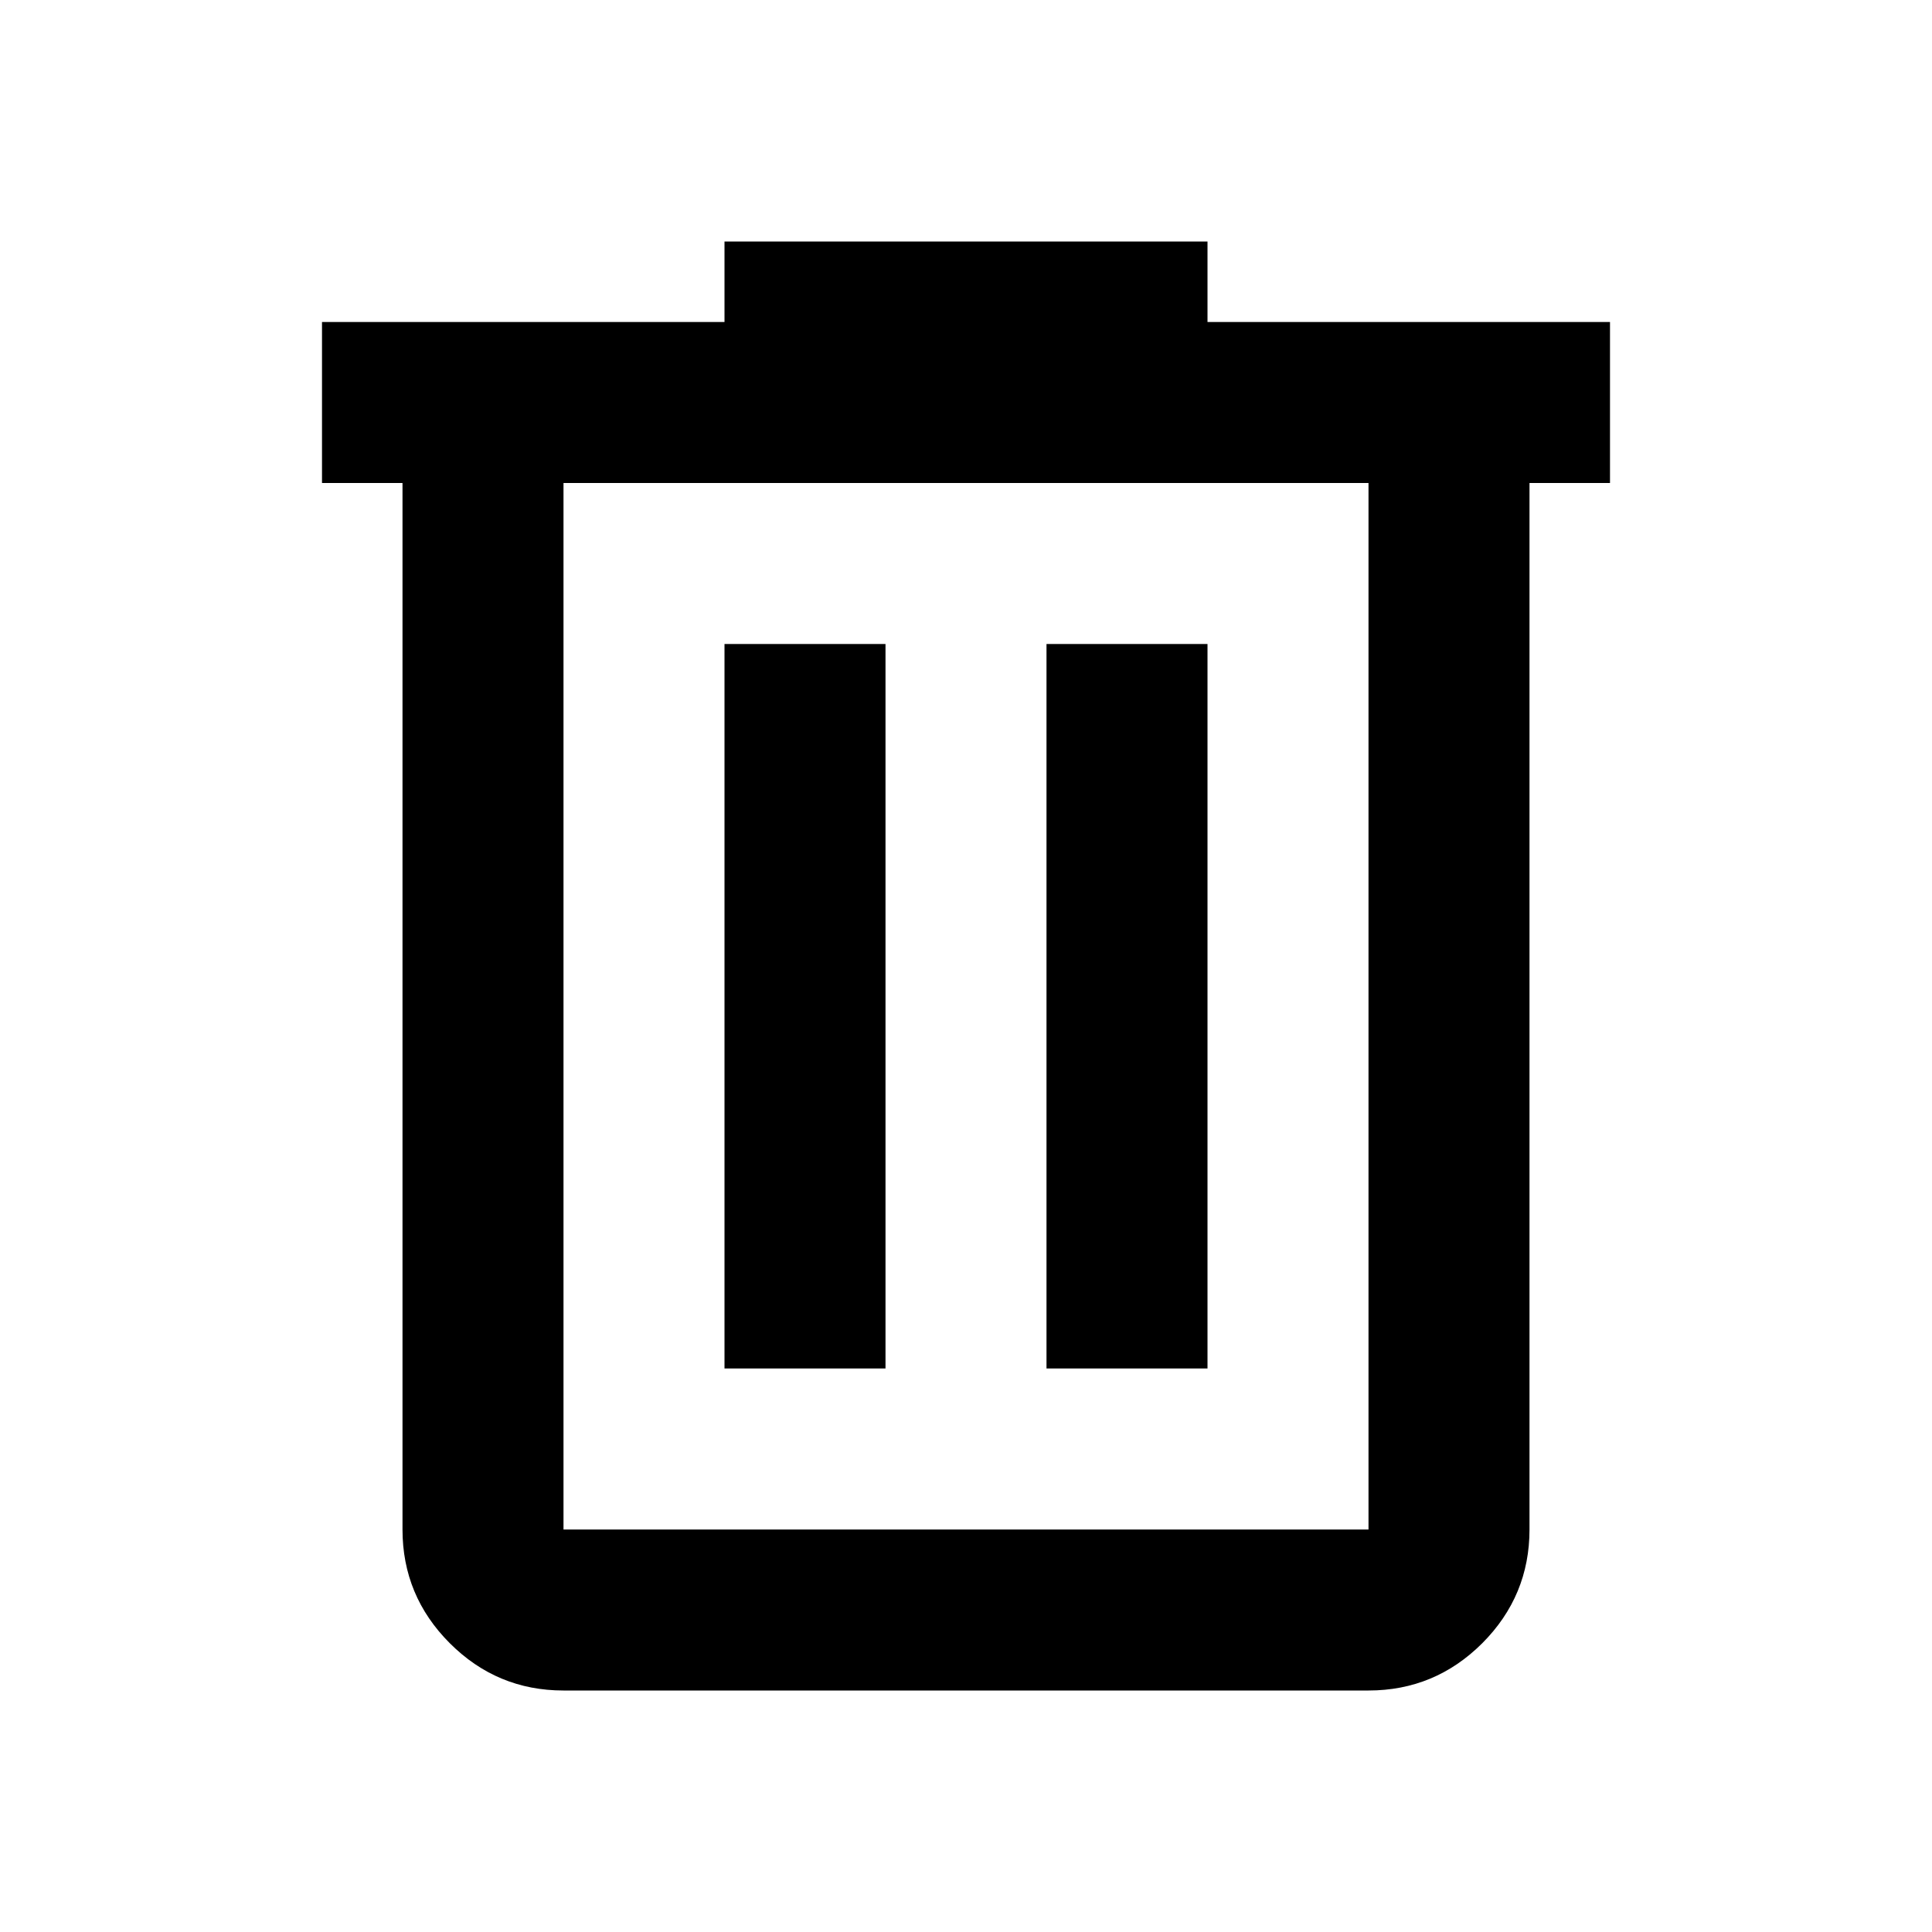
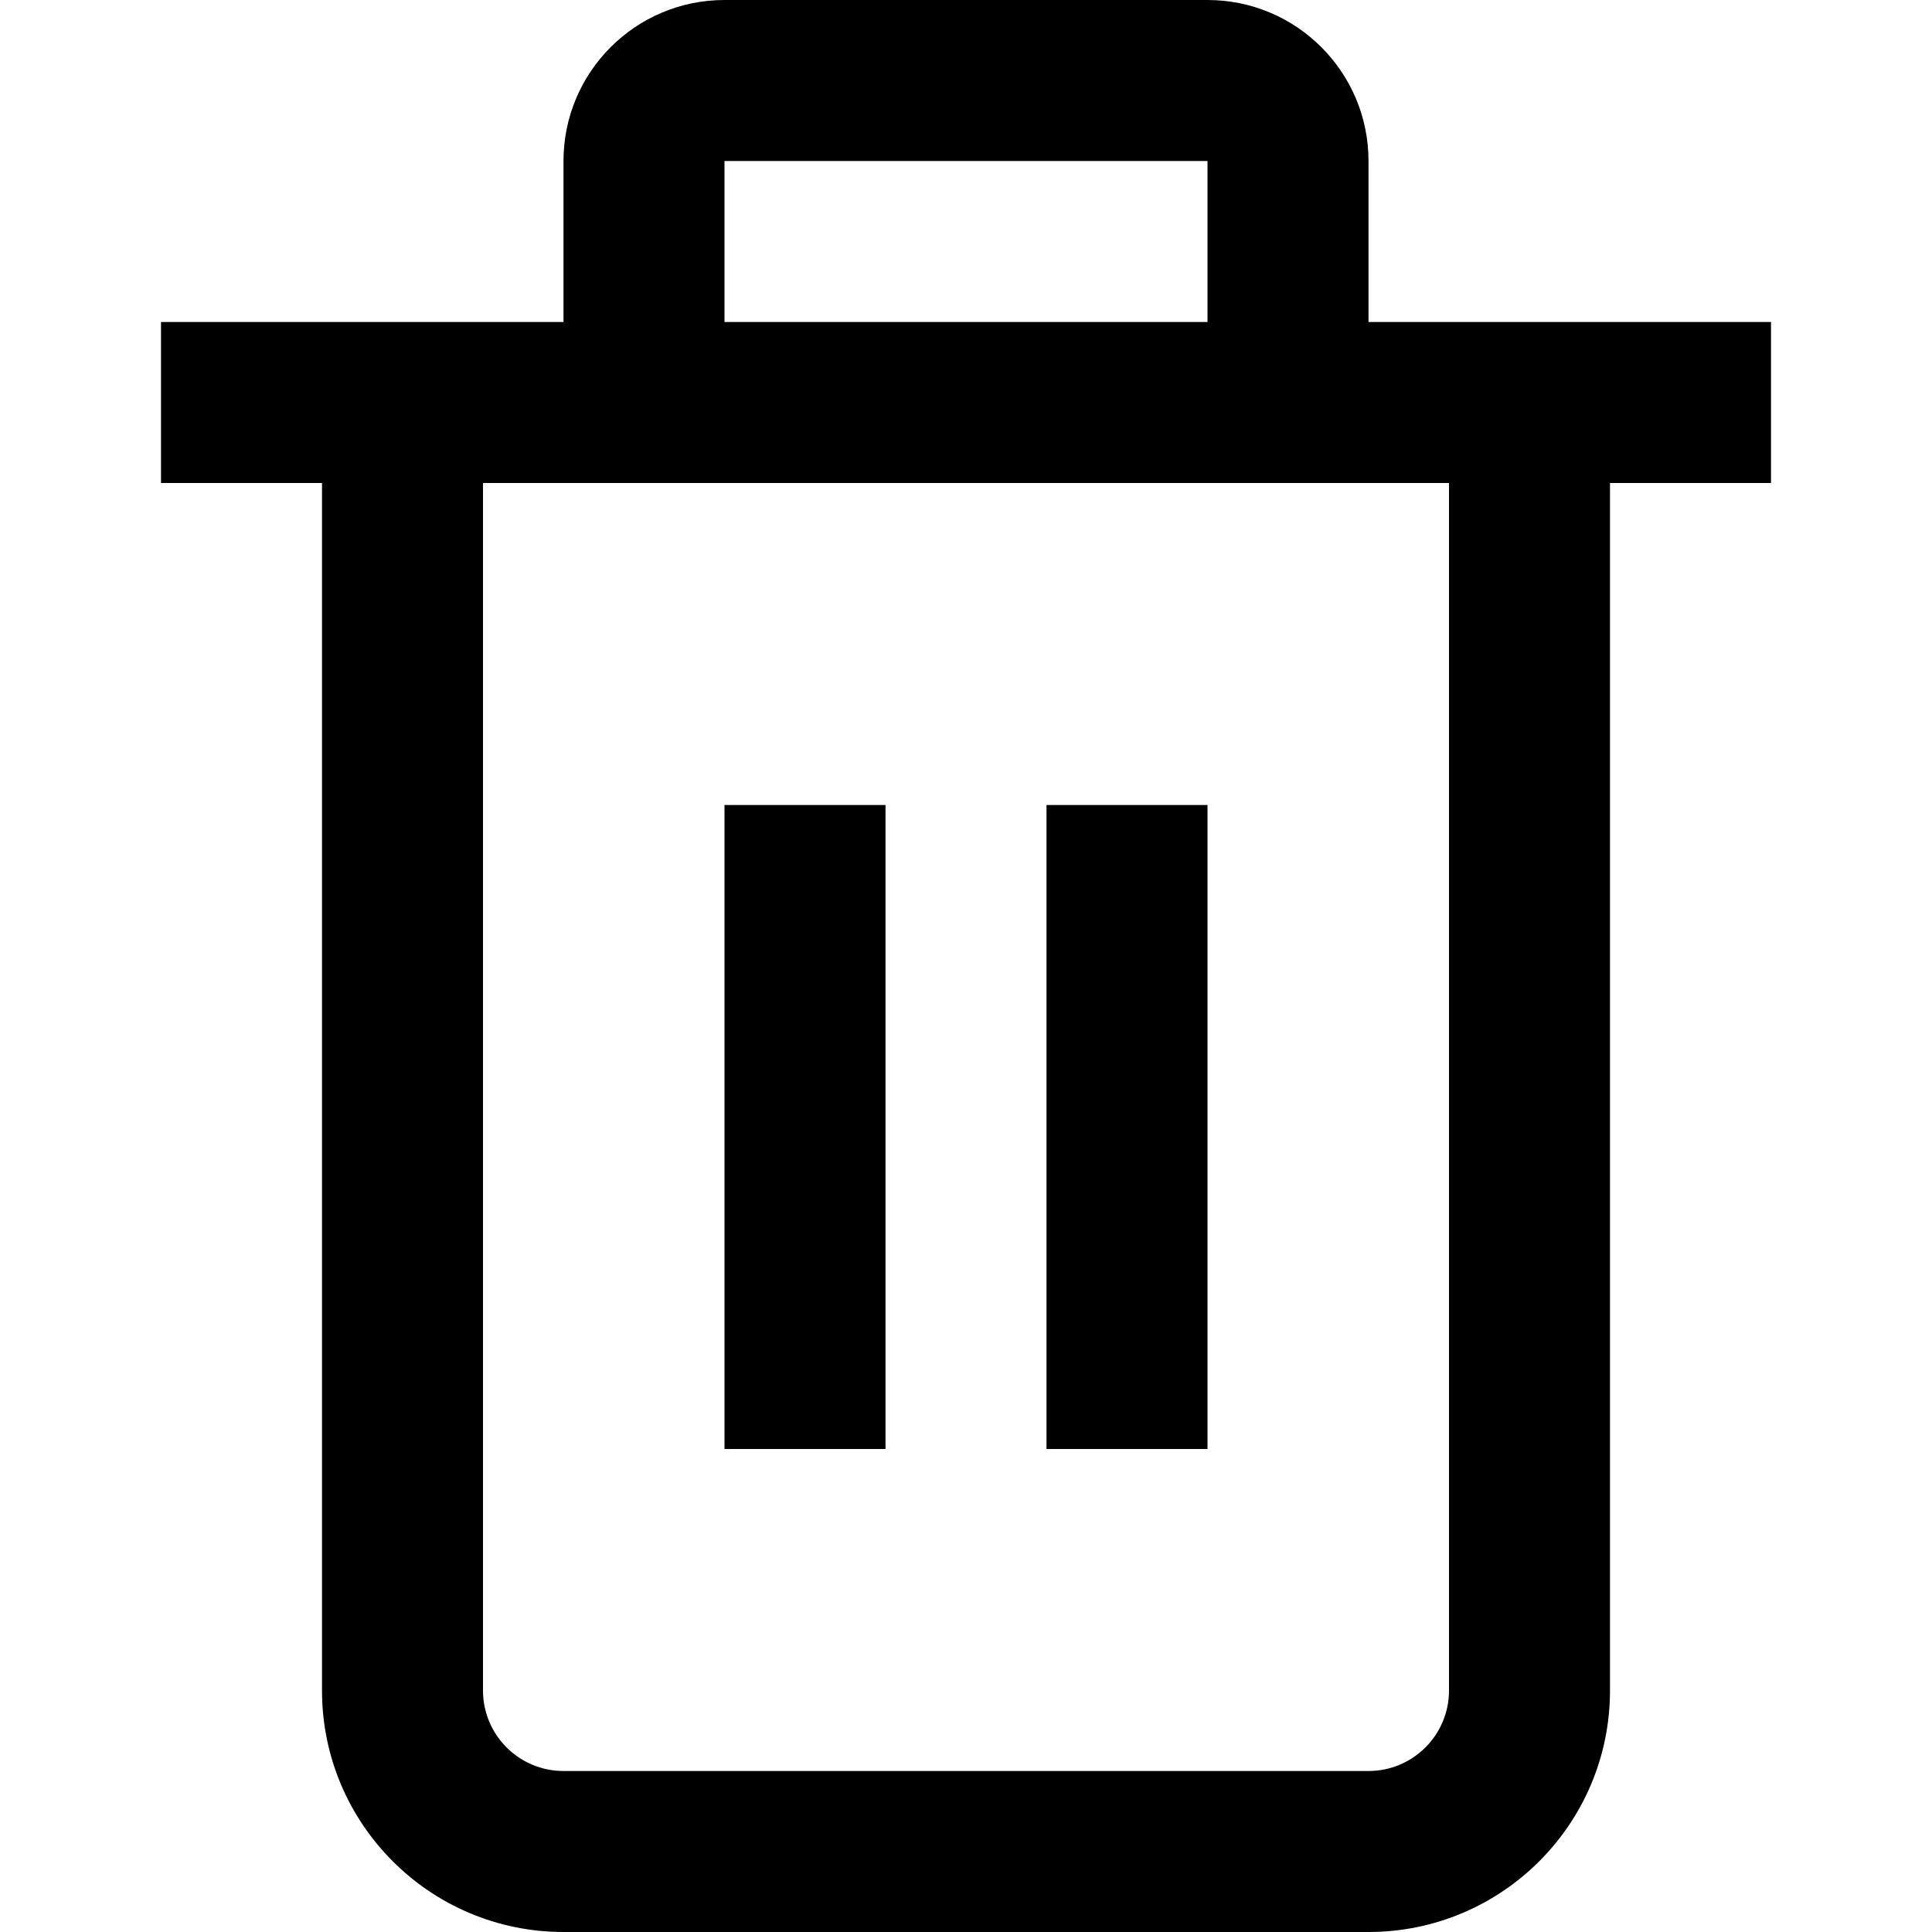
- <svg xmlns="http://www.w3.org/2000/svg" width="24" height="24" viewBox="0 0 24 24" fill="none">
-   <path d="M7 21C6.45 21 5.979 20.804 5.588 20.413C5.196 20.021 5 19.55 5 19V6H4V4H9V3H15V4H20V6H19V19C19 19.55 18.804 20.021 18.413 20.413C18.021 20.804 17.55 21 17 21H7ZM17 6H7V19H17V6ZM9 17H11V8H9V17ZM13 17H15V8H13V17Z" fill="black" />
+ <svg xmlns="http://www.w3.org/2000/svg" viewBox="0 0 24 24" width="512" height="512">
+   <g id="_01_align_center" data-name="01 align center">
+     <path d="M22,4H17V2a2,2,0,0,0-2-2H9A2,2,0,0,0,7,2V4H2V6H4V21a3,3,0,0,0,3,3H17a3,3,0,0,0,3-3V6h2ZM9,2h6V4H9Zm9,19a1,1,0,0,1-1,1H7a1,1,0,0,1-1-1V6H18Z" />
+     <rect x="9" y="10" width="2" height="8" />
+     <rect x="13" y="10" width="2" height="8" />
+   </g>
</svg>
